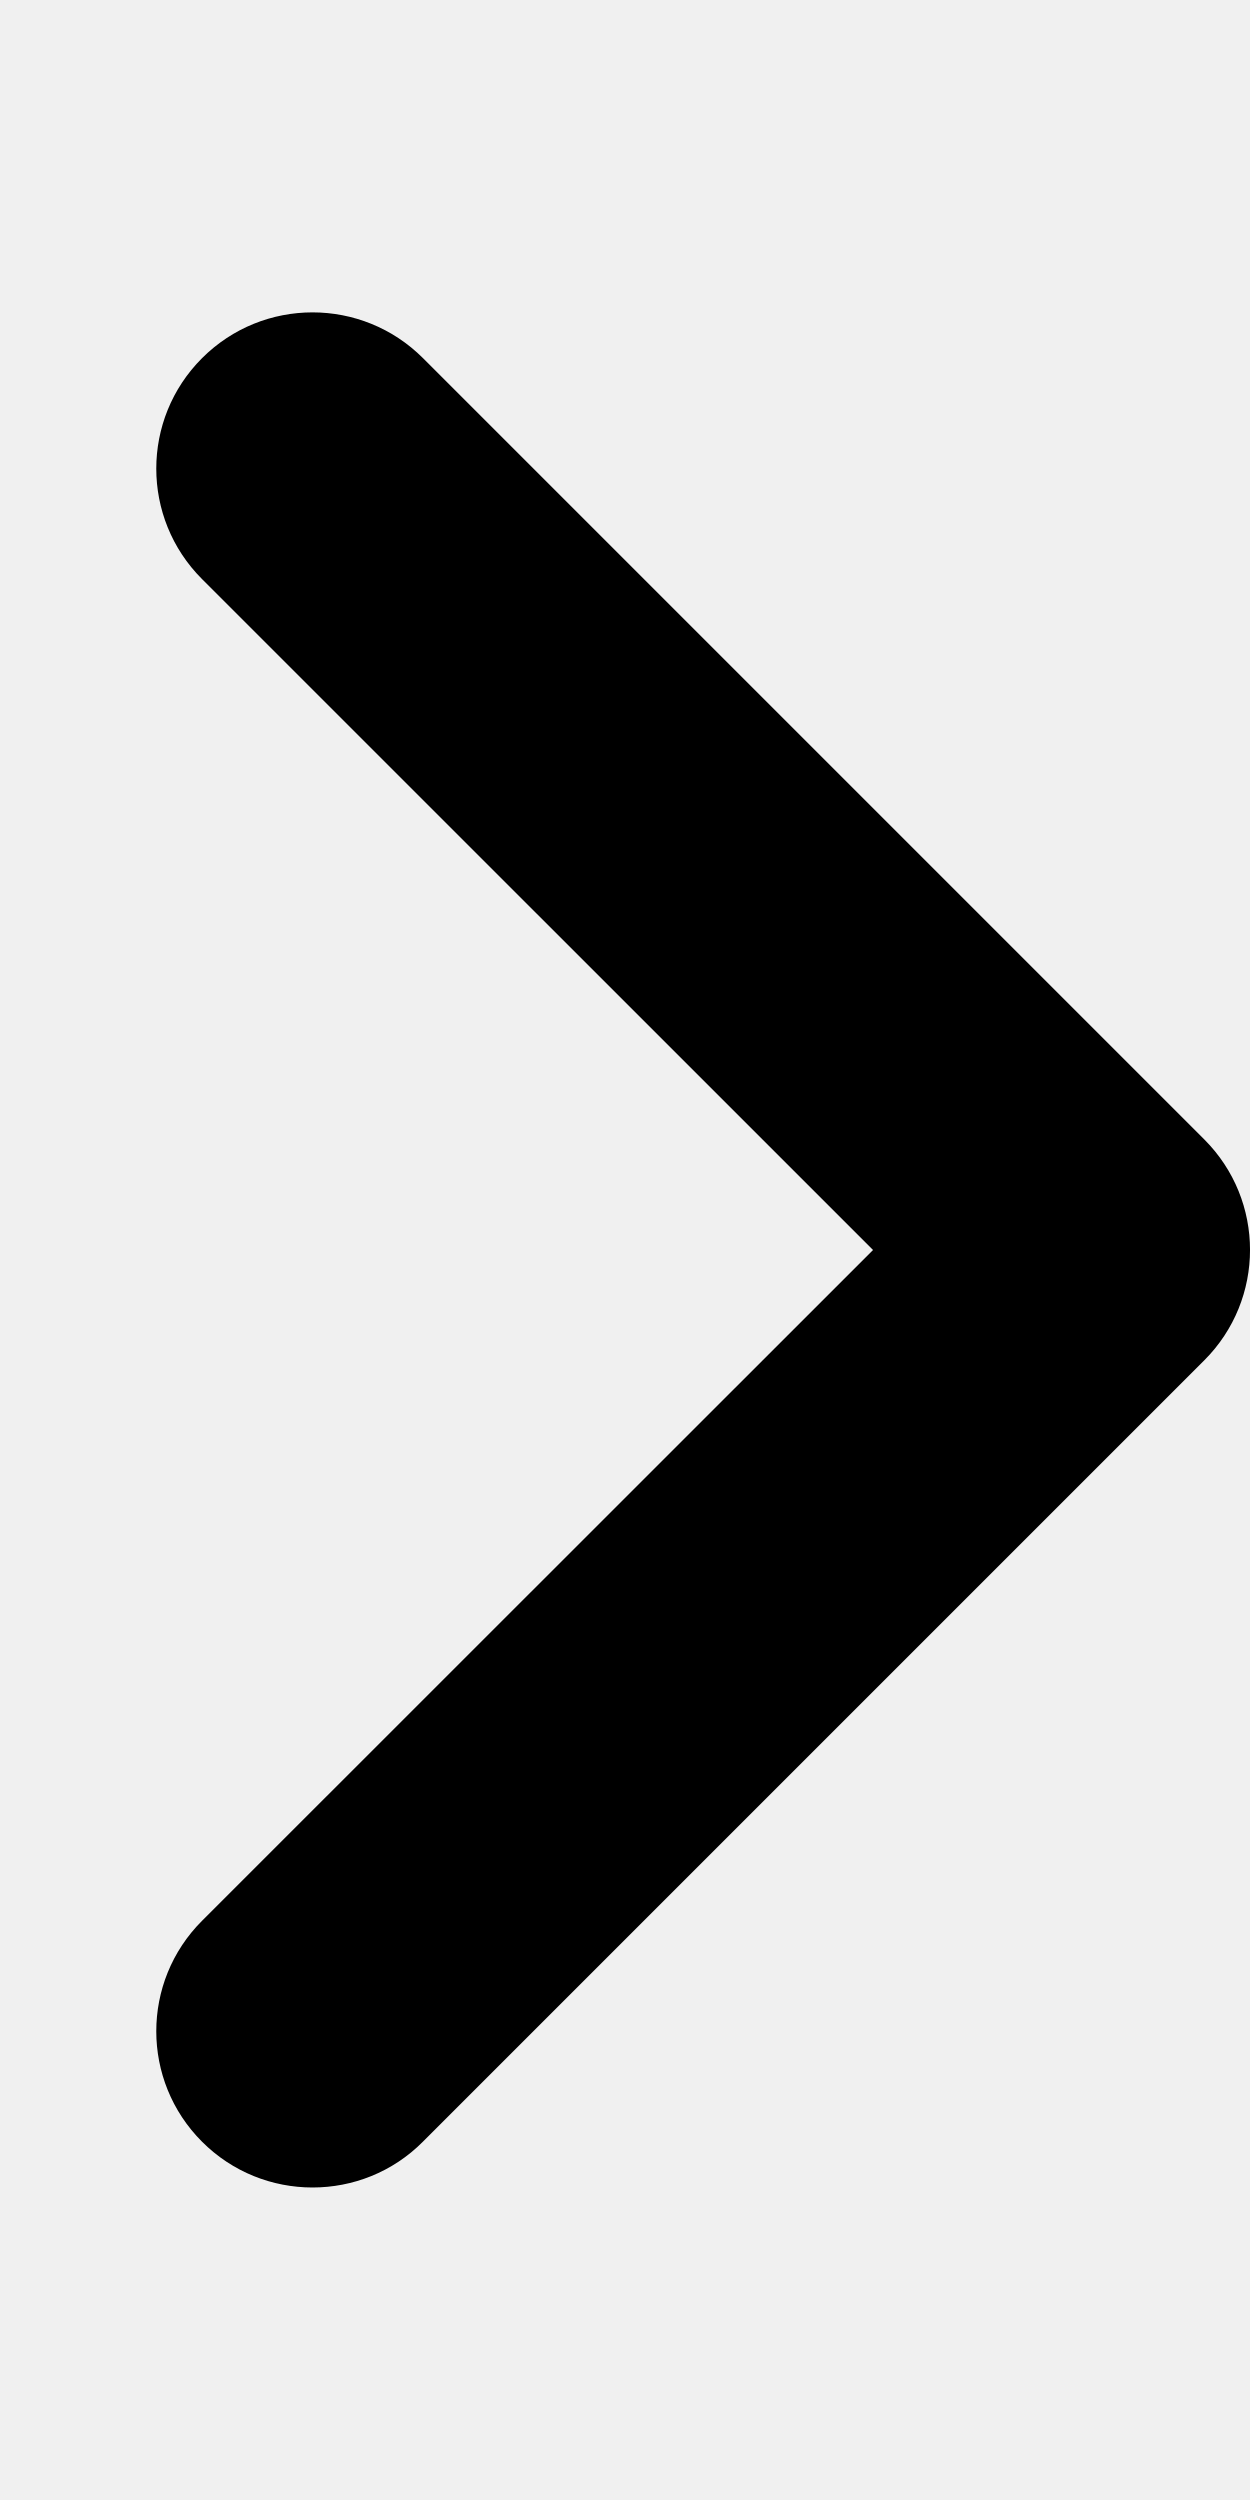
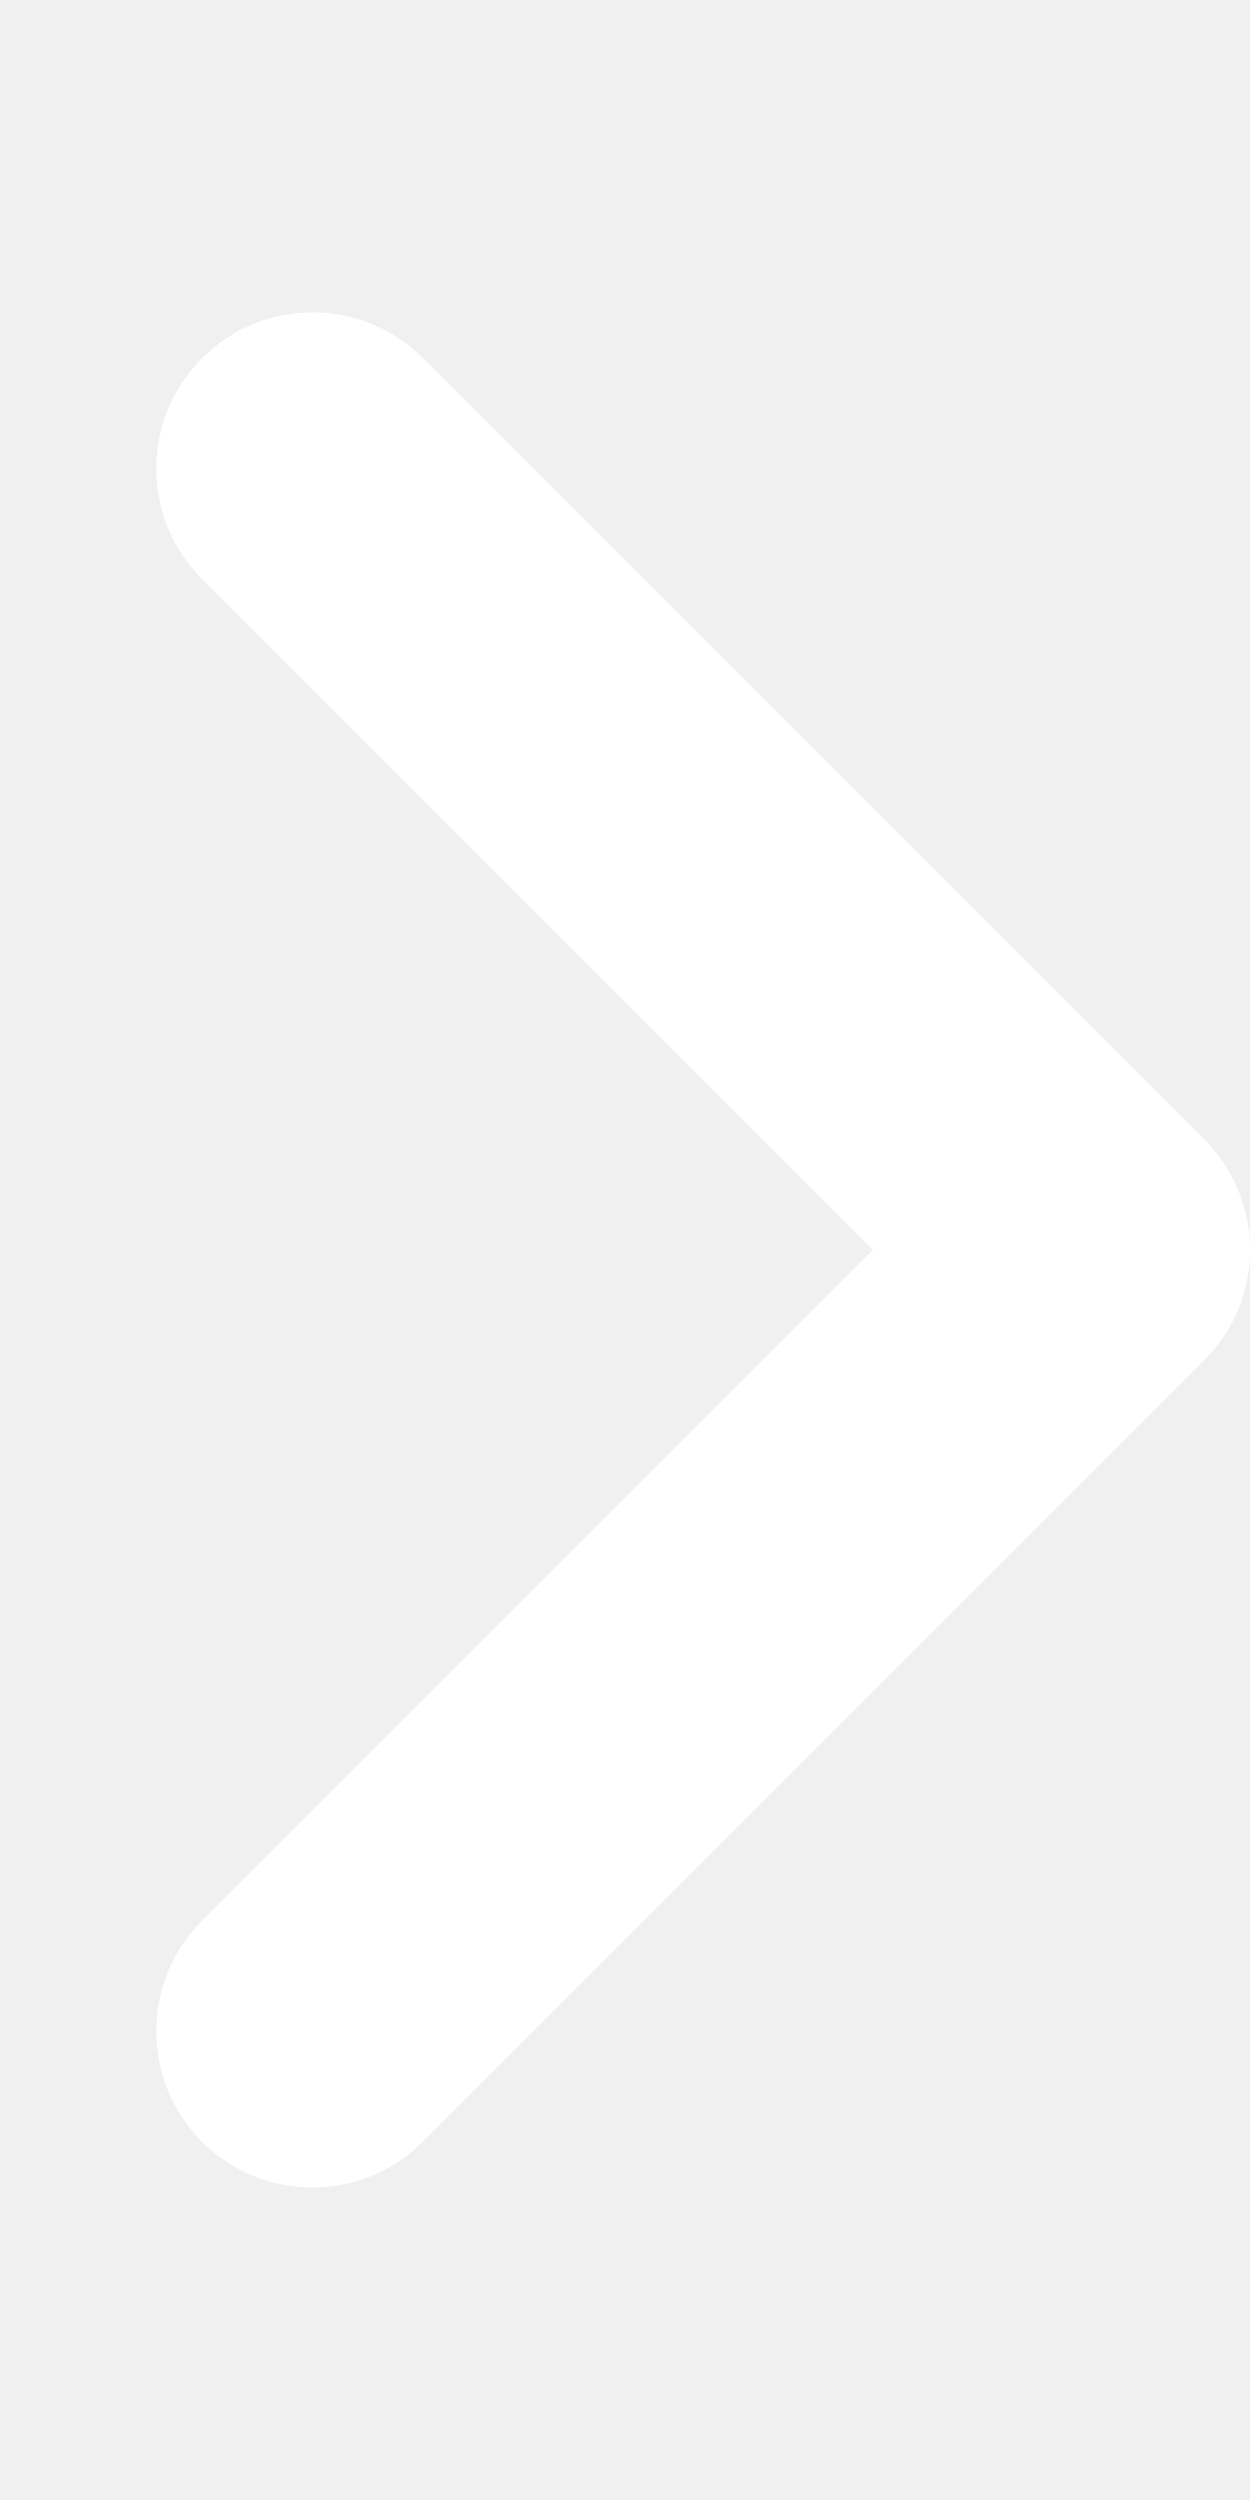
- <svg xmlns="http://www.w3.org/2000/svg" viewBox="0 0 256 512">
+ <svg xmlns="http://www.w3.org/2000/svg" fill="#fff" viewBox="0 0 256 512">
  <path d="M64 448c-8.188 0-16.38-3.125-22.62-9.375c-12.5-12.5-12.5-32.75 0-45.25L178.8 256L41.38 118.6c-12.5-12.5-12.5-32.75 0-45.25s32.75-12.5 45.25 0l160 160c12.5 12.5 12.5 32.75 0 45.25l-160 160C80.38 444.9 72.19 448 64 448z" />
</svg>
